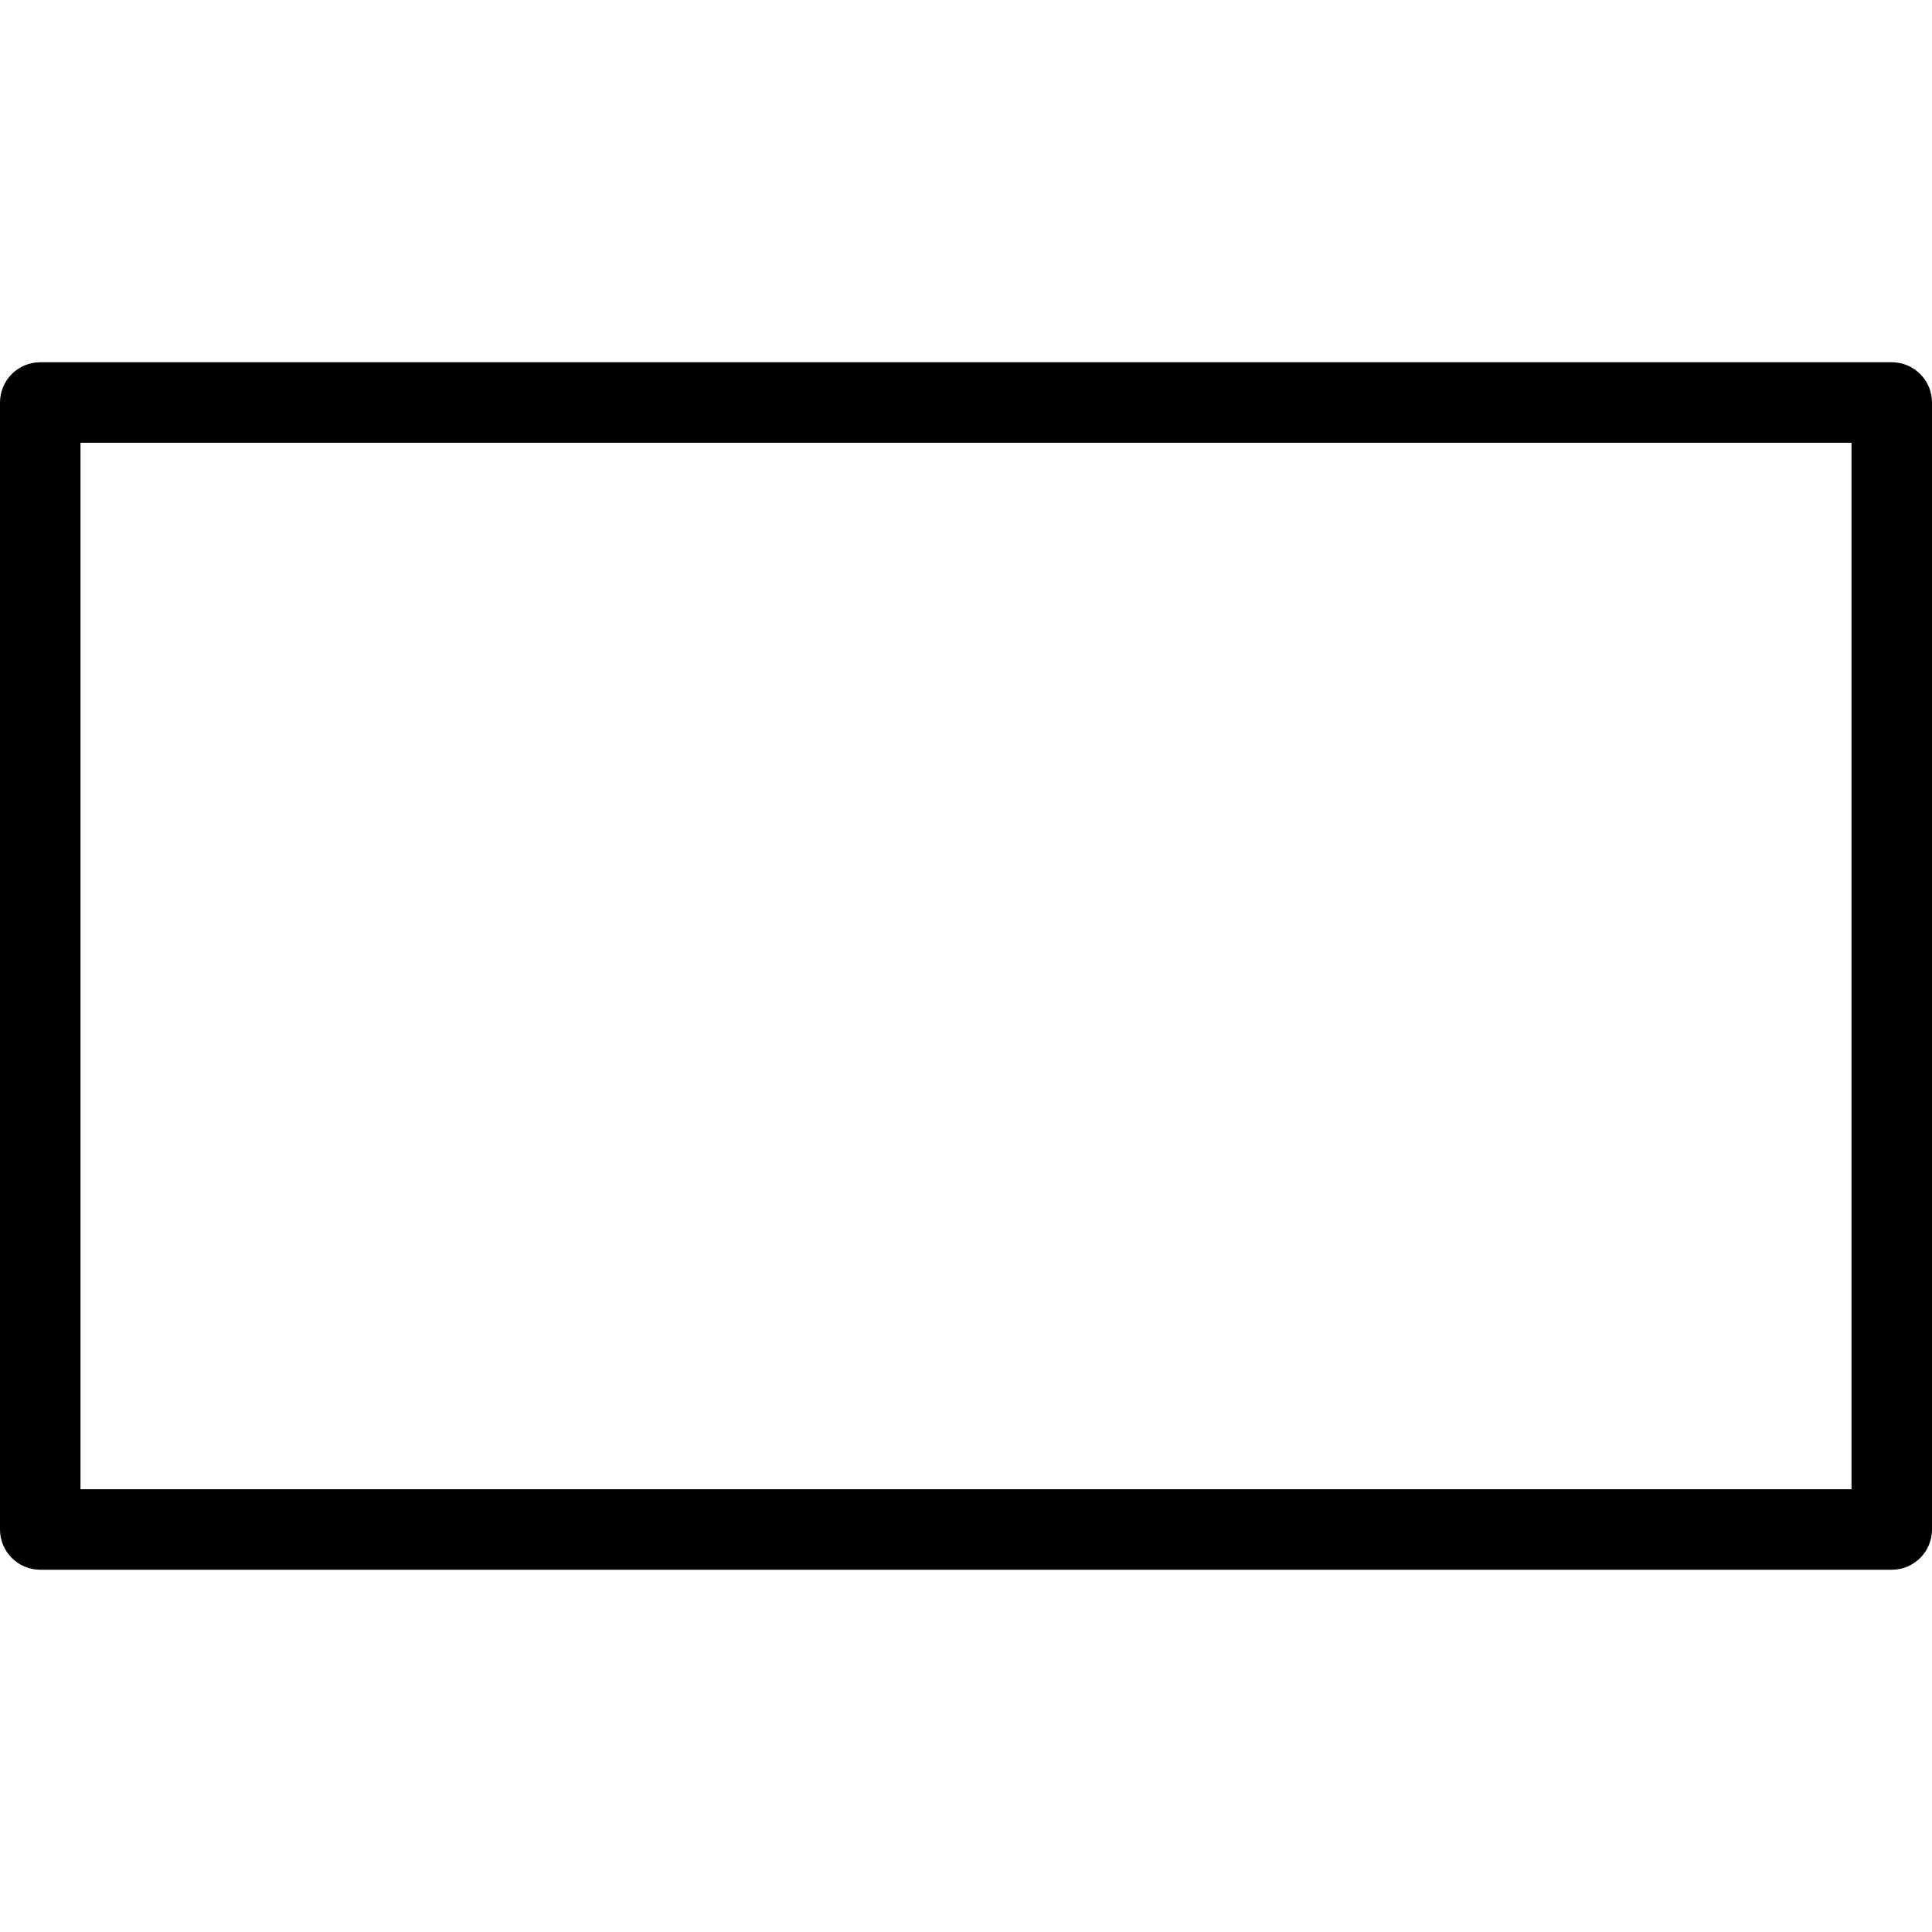
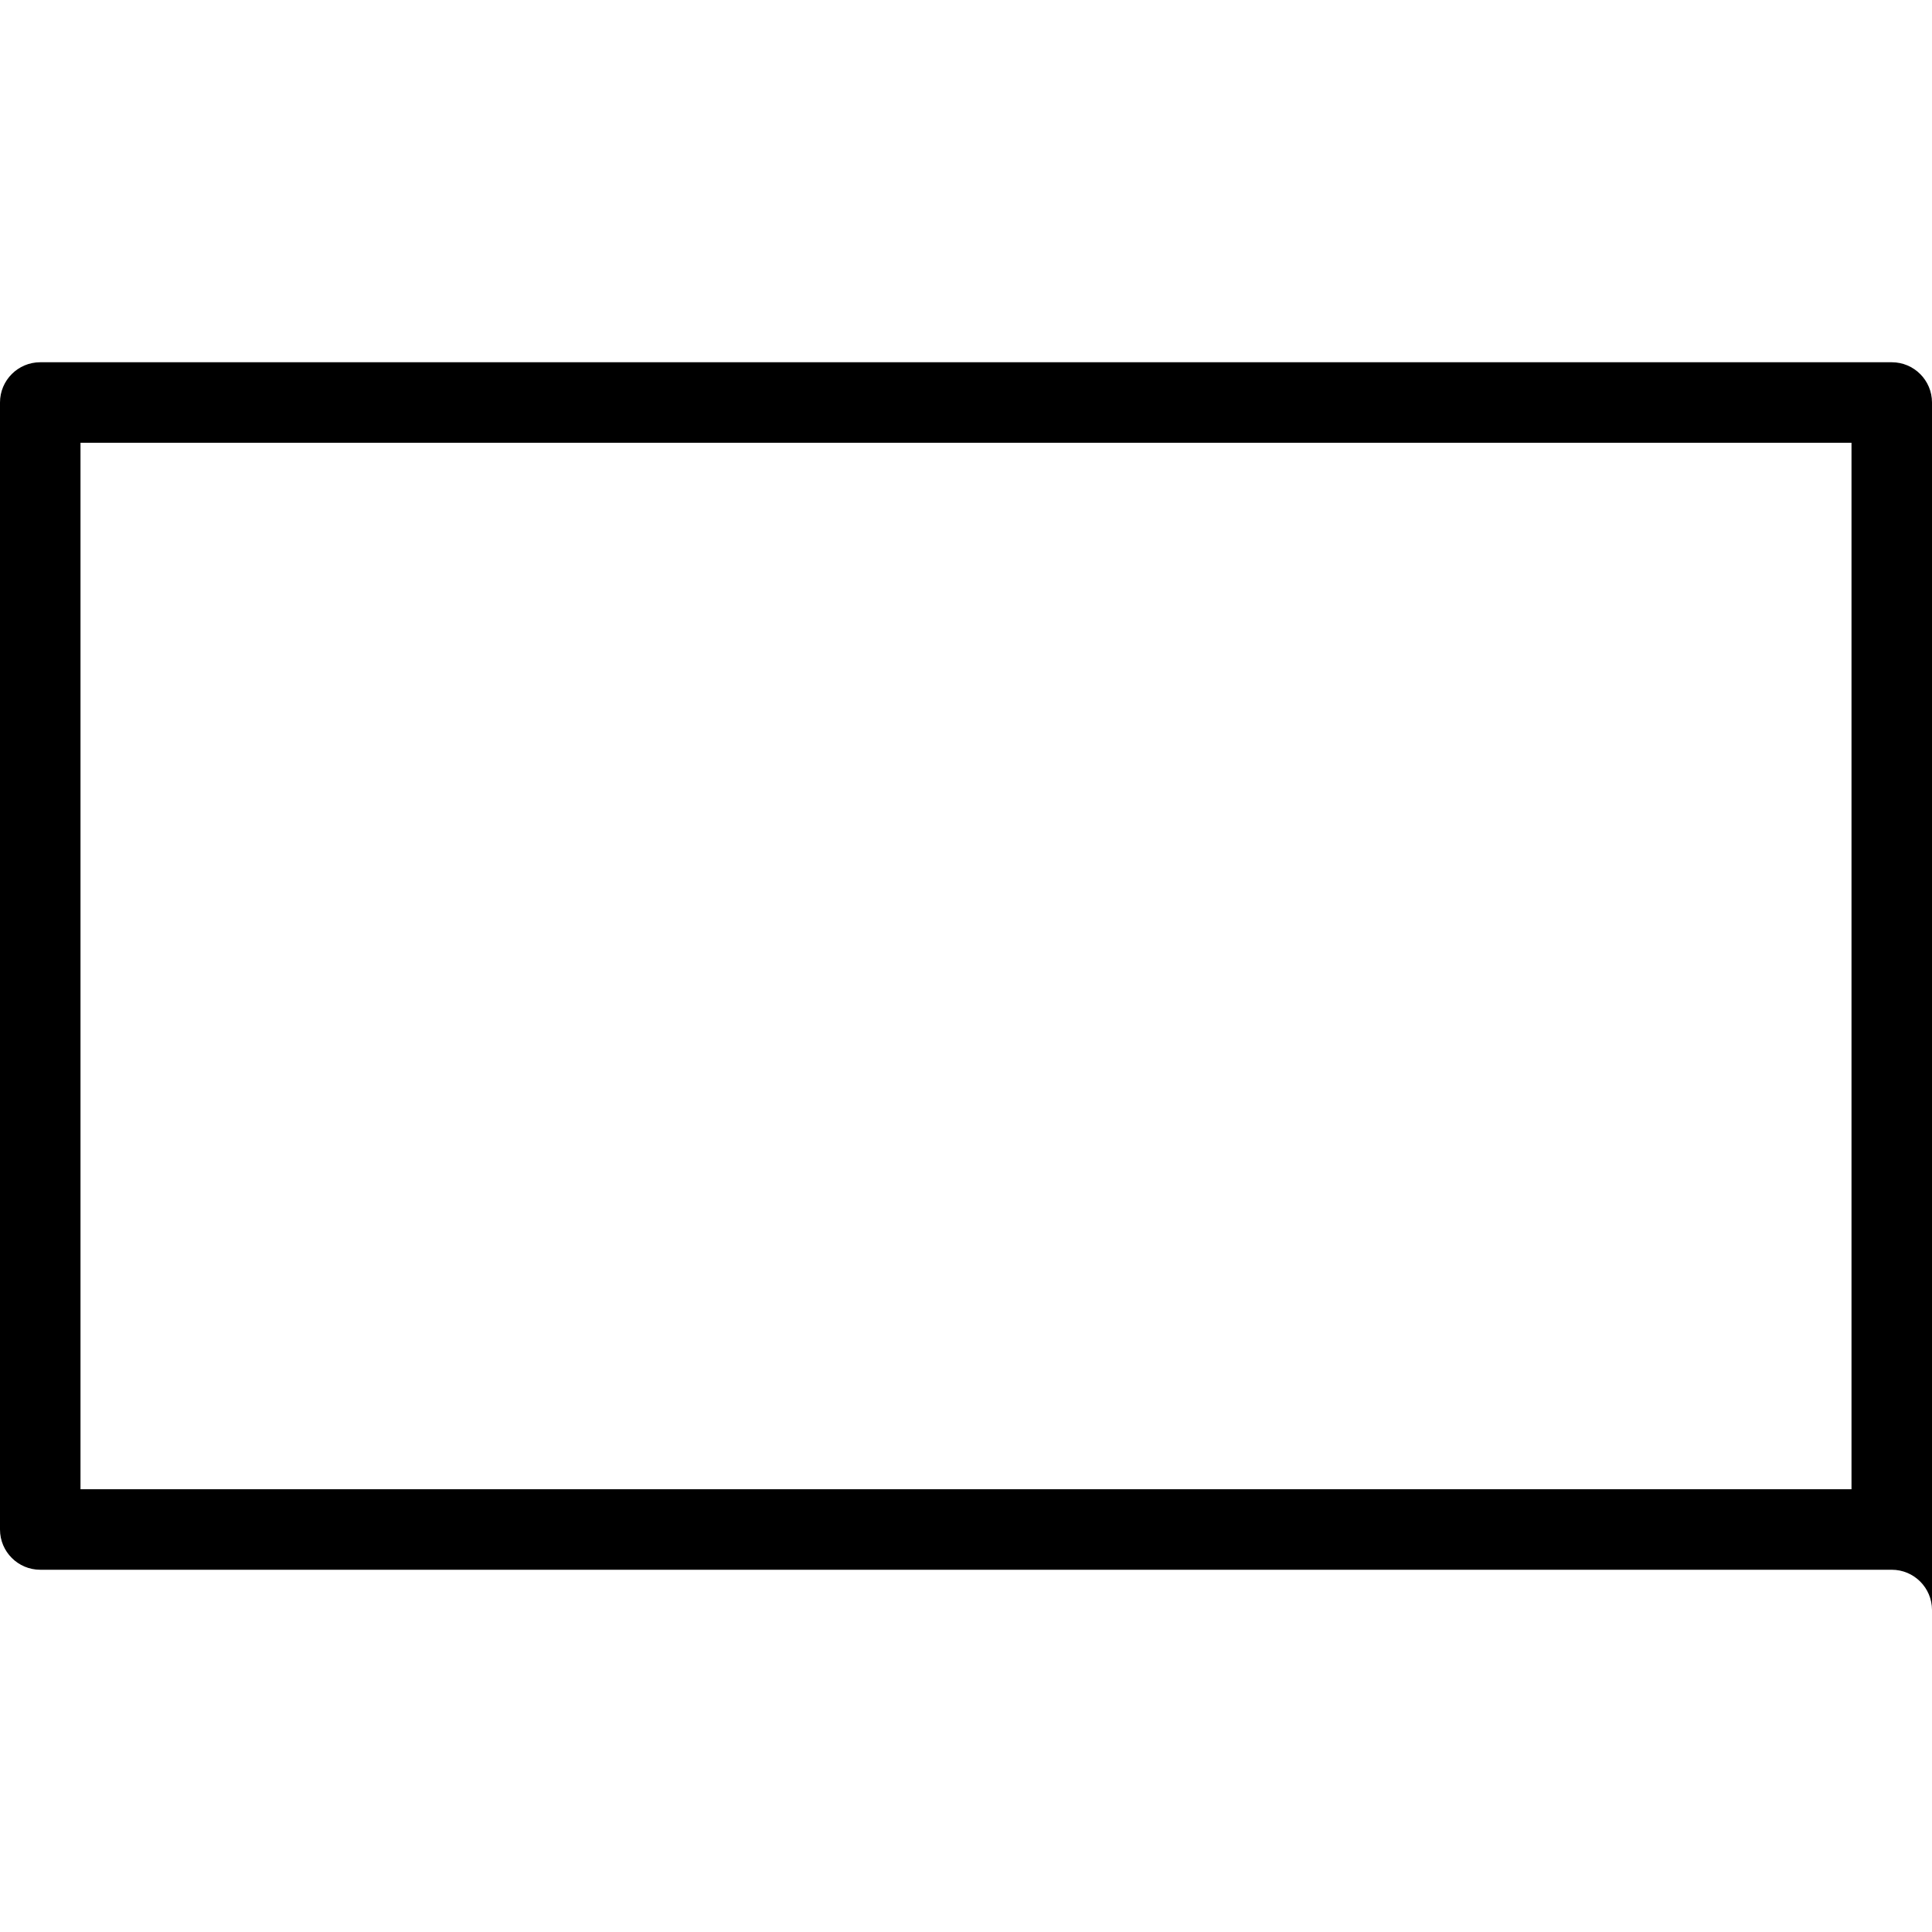
<svg xmlns="http://www.w3.org/2000/svg" fill="#000000" height="800px" width="800px" version="1.1" id="Layer_1" viewBox="0 0 512 512" xml:space="preserve">
  <g>
    <g>
-       <path d="M501.333,96H10.667C4.779,96,0,100.779,0,106.667v298.667C0,411.221,4.779,416,10.667,416h490.667c5.888,0,10.667-4.779,10.667-10.667V106.667C512,100.779,507.221,96,501.333,96z M490.667,394.667H21.333V117.333h469.333V394.667z" />
+       <path d="M501.333,96H10.667C4.779,96,0,100.779,0,106.667v298.667C0,411.221,4.779,416,10.667,416h490.667c5.888,0,10.667,4.779,10.667,10.667V106.667C512,100.779,507.221,96,501.333,96z M490.667,394.667H21.333V117.333h469.333V394.667z" />
    </g>
  </g>
</svg>
